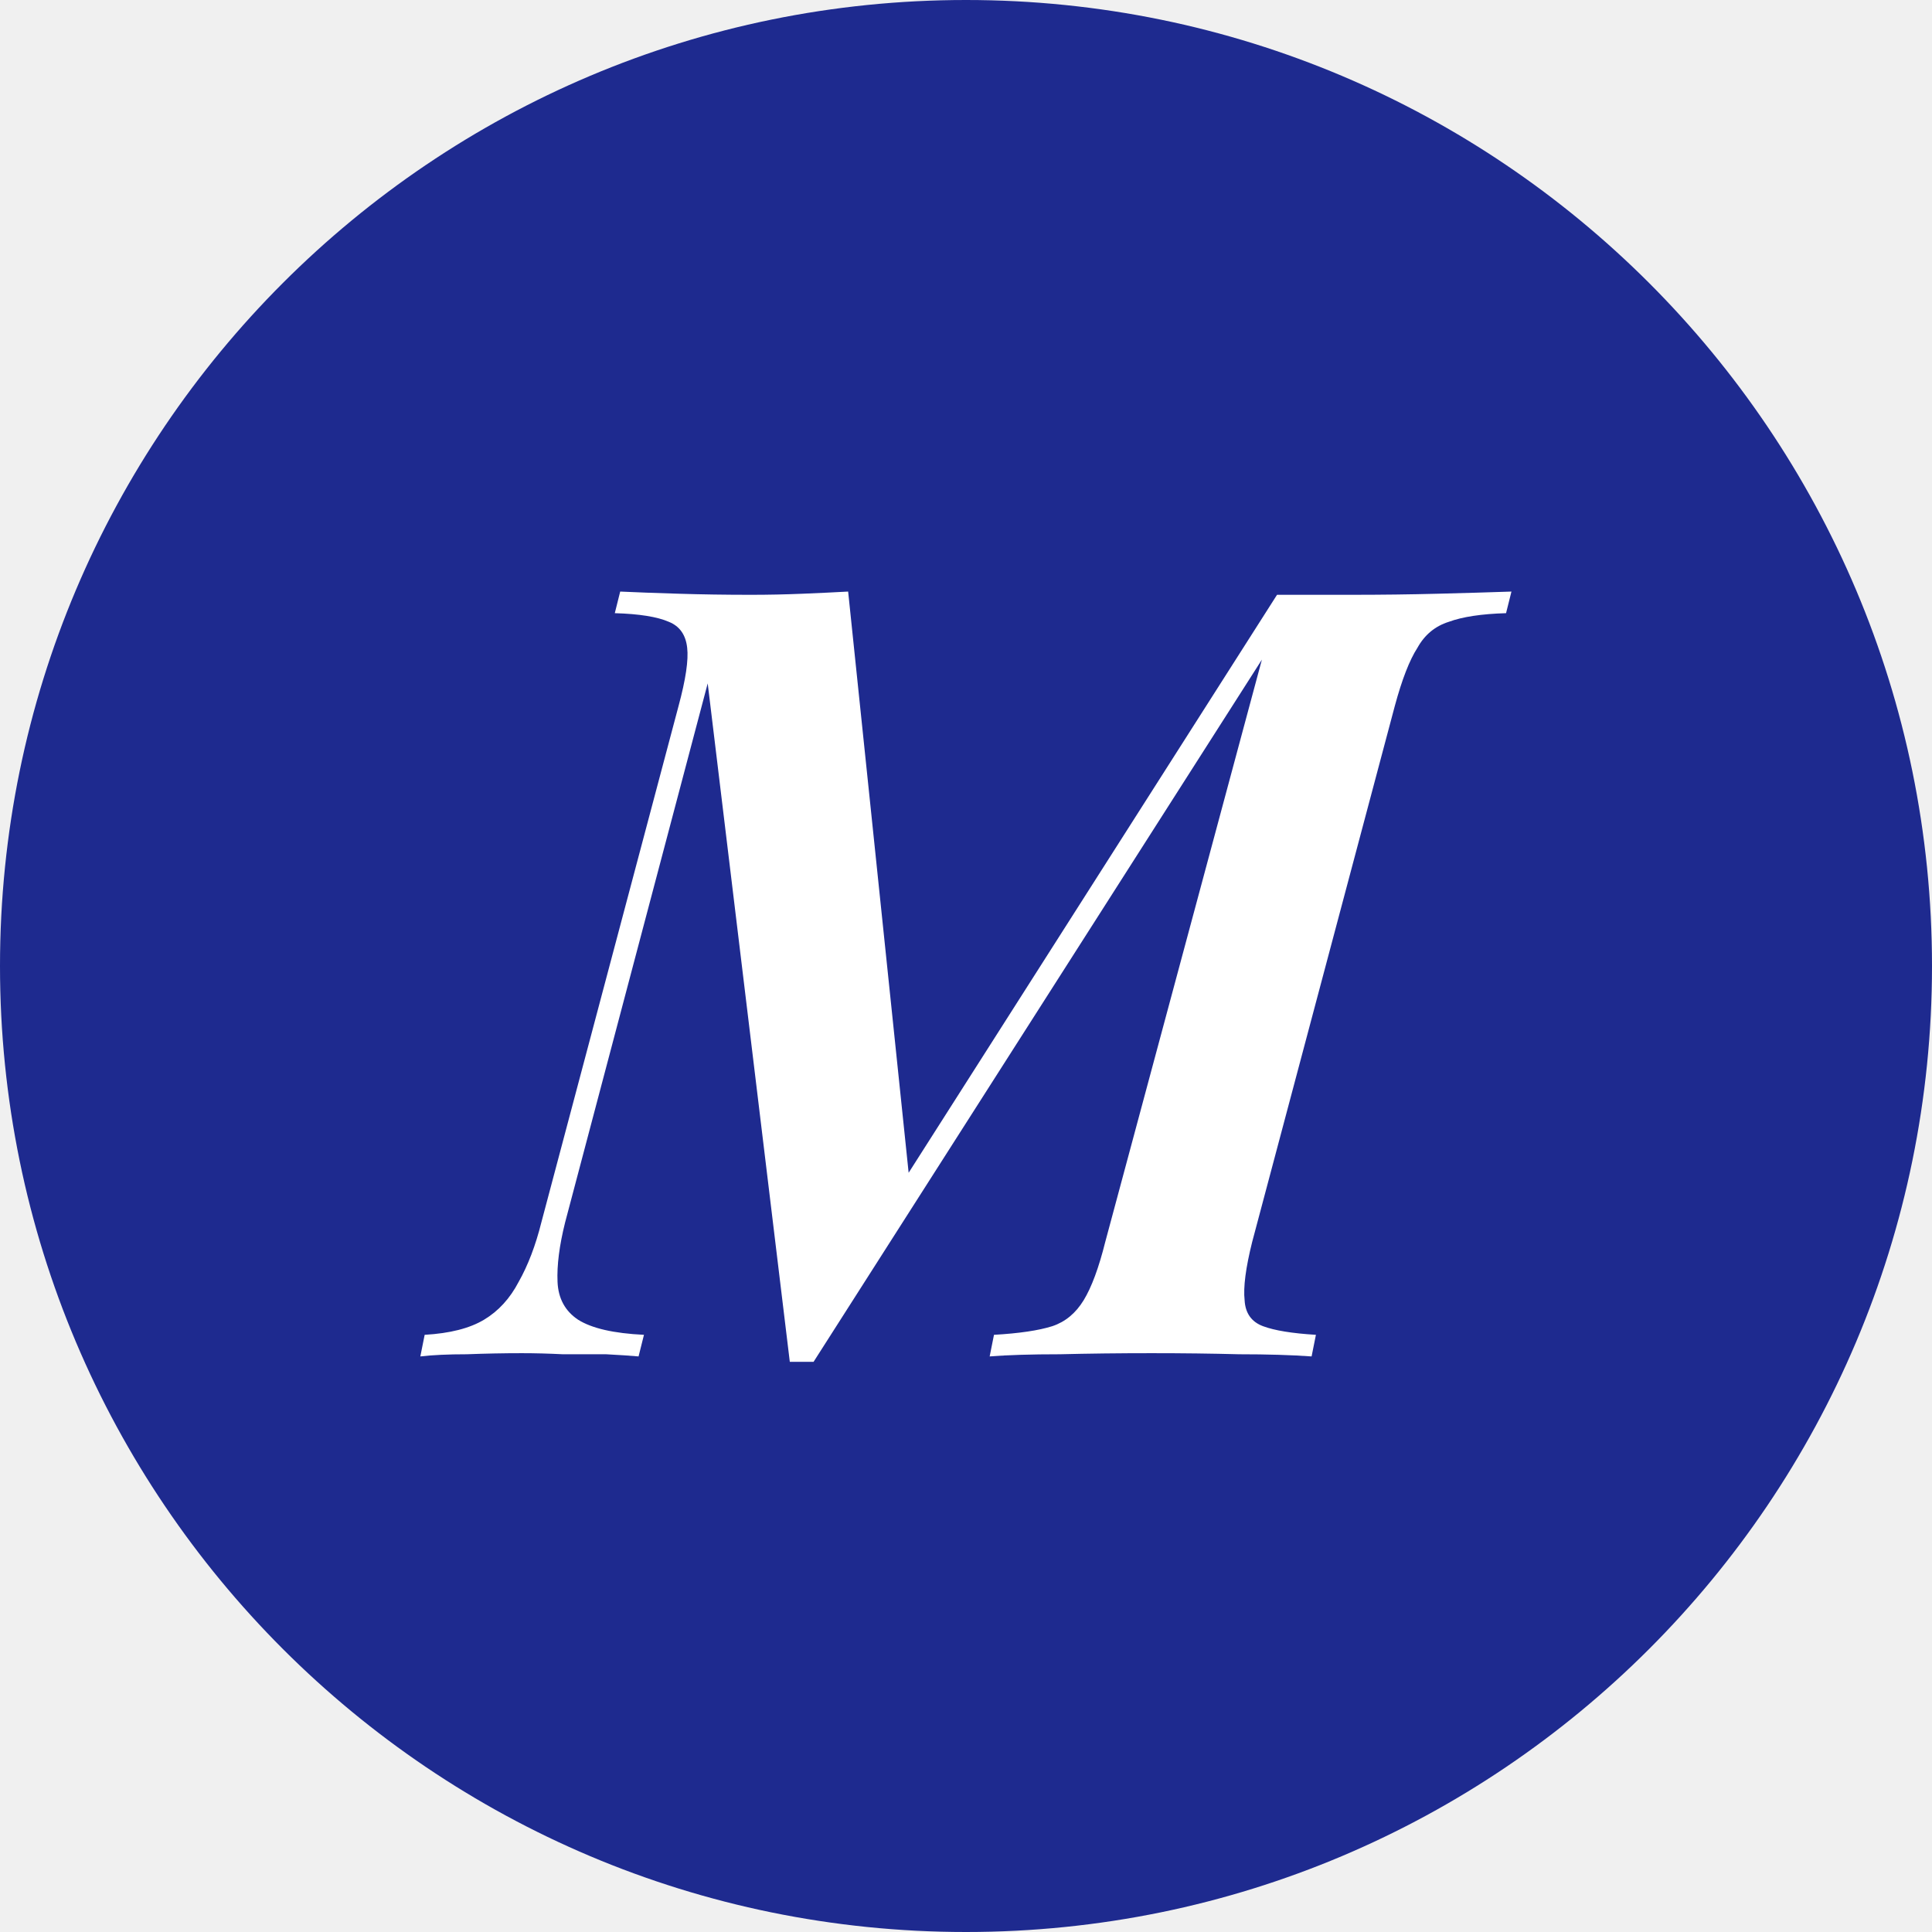
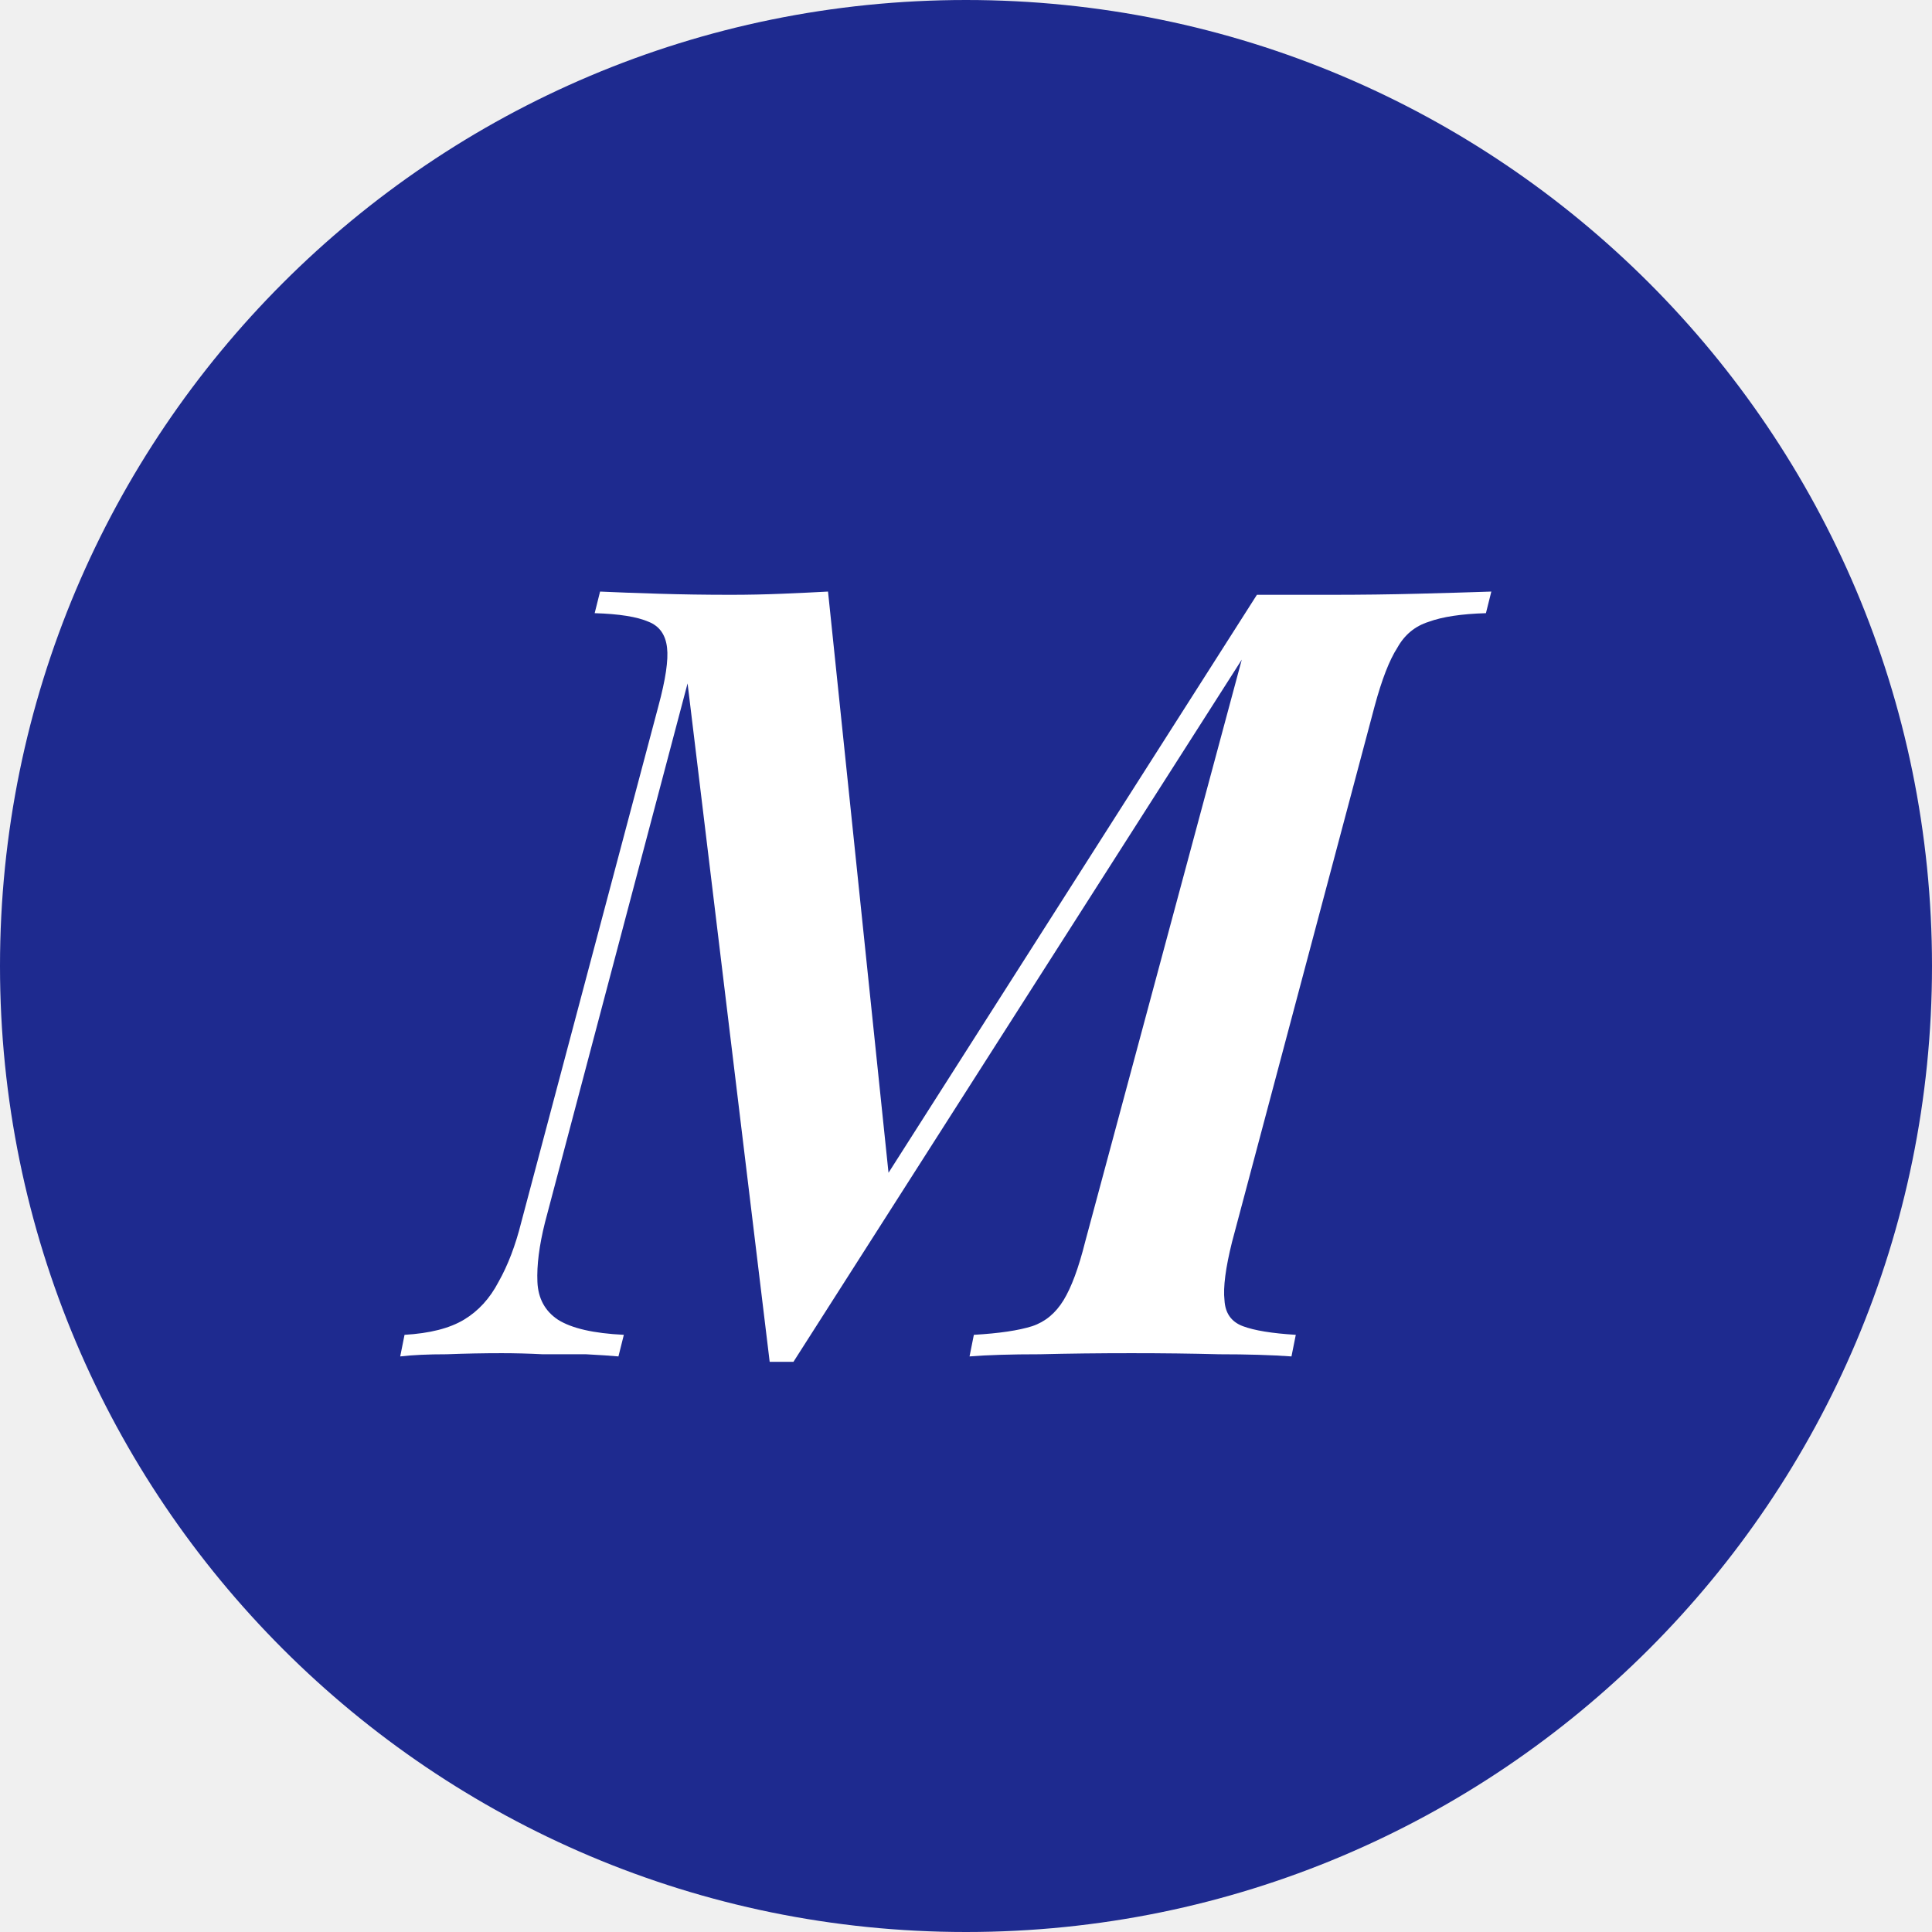
<svg xmlns="http://www.w3.org/2000/svg" viewBox="0 0 48 48">
  <circle cx="24" cy="24" r="24" fill="#1E2A8F" />
  <g fill="#fff">
-     <path transform="translate(11.49 33.70) scale(0.02684 -0.02684)" d="M754 705H822Q865 705 903 706Q942 707 971 708L966 688Q932 687 913 680Q894 674 884 656Q873 639 863 602L731 106Q722 70 724 52Q725 34 741 28Q757 22 790 20L786 0Q758 2 719 2Q681 3 638 3Q593 3 553 2Q513 2 488 0L492 20Q527 22 546 28Q564 34 575 52Q586 70 595 106L740 645L325 -5H303L227 623L95 124Q87 92 88 69Q89 46 107 34Q126 22 168 20L163 0Q152 1 133 2Q114 2 93 2Q73 3 55 3Q30 3 4 2Q-22 2 -39 0L-35 20Q0 22 20 34Q40 46 52 69Q65 92 73 124L200 602Q210 639 208 656Q206 674 191 680Q175 687 141 688L146 708Q167 707 200 706Q232 705 267 705Q291 705 315 706Q339 707 357 708L413 170Z" />
+     <path transform="translate(10.99 33.70) scale(0.02684 -0.02684)" d="M754 705H822Q865 705 903 706Q942 707 971 708L966 688Q932 687 913 680Q894 674 884 656Q873 639 863 602L731 106Q722 70 724 52Q725 34 741 28Q757 22 790 20L786 0Q758 2 719 2Q681 3 638 3Q593 3 553 2Q513 2 488 0L492 20Q527 22 546 28Q564 34 575 52Q586 70 595 106L740 645L325 -5H303L227 623L95 124Q87 92 88 69Q89 46 107 34Q126 22 168 20L163 0Q152 1 133 2Q114 2 93 2Q73 3 55 3Q30 3 4 2Q-22 2 -39 0L-35 20Q0 22 20 34Q40 46 52 69Q65 92 73 124L200 602Q210 639 208 656Q206 674 191 680Q175 687 141 688L146 708Q167 707 200 706Q232 705 267 705Q291 705 315 706Q339 707 357 708L413 170Z" />
  </g>
</svg>
